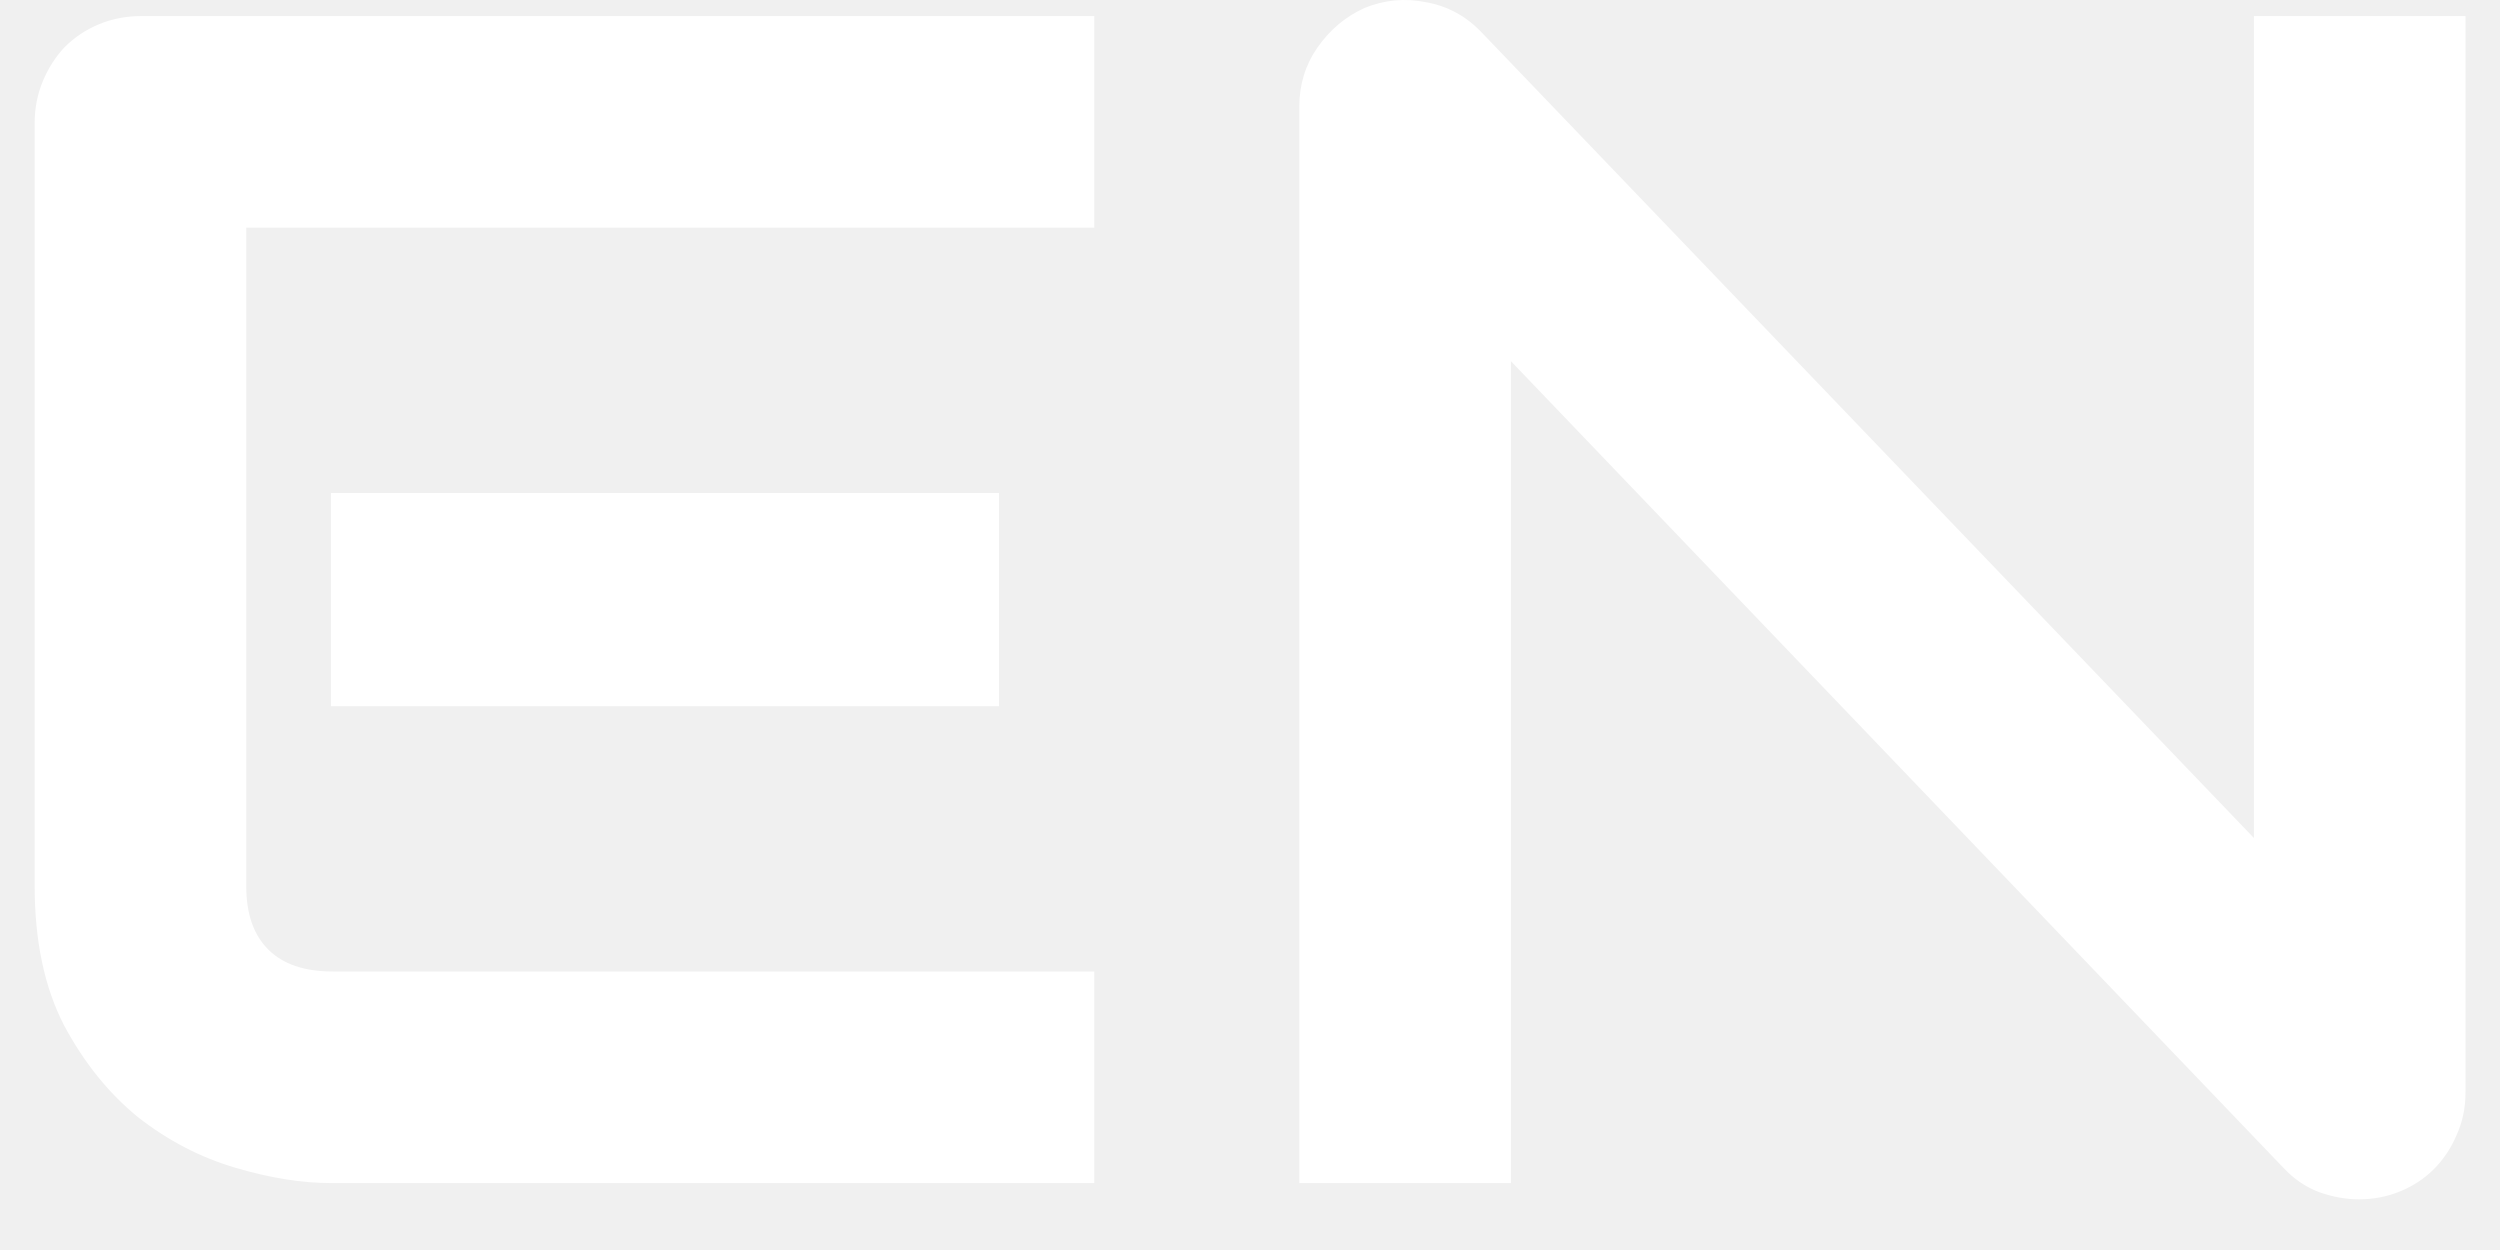
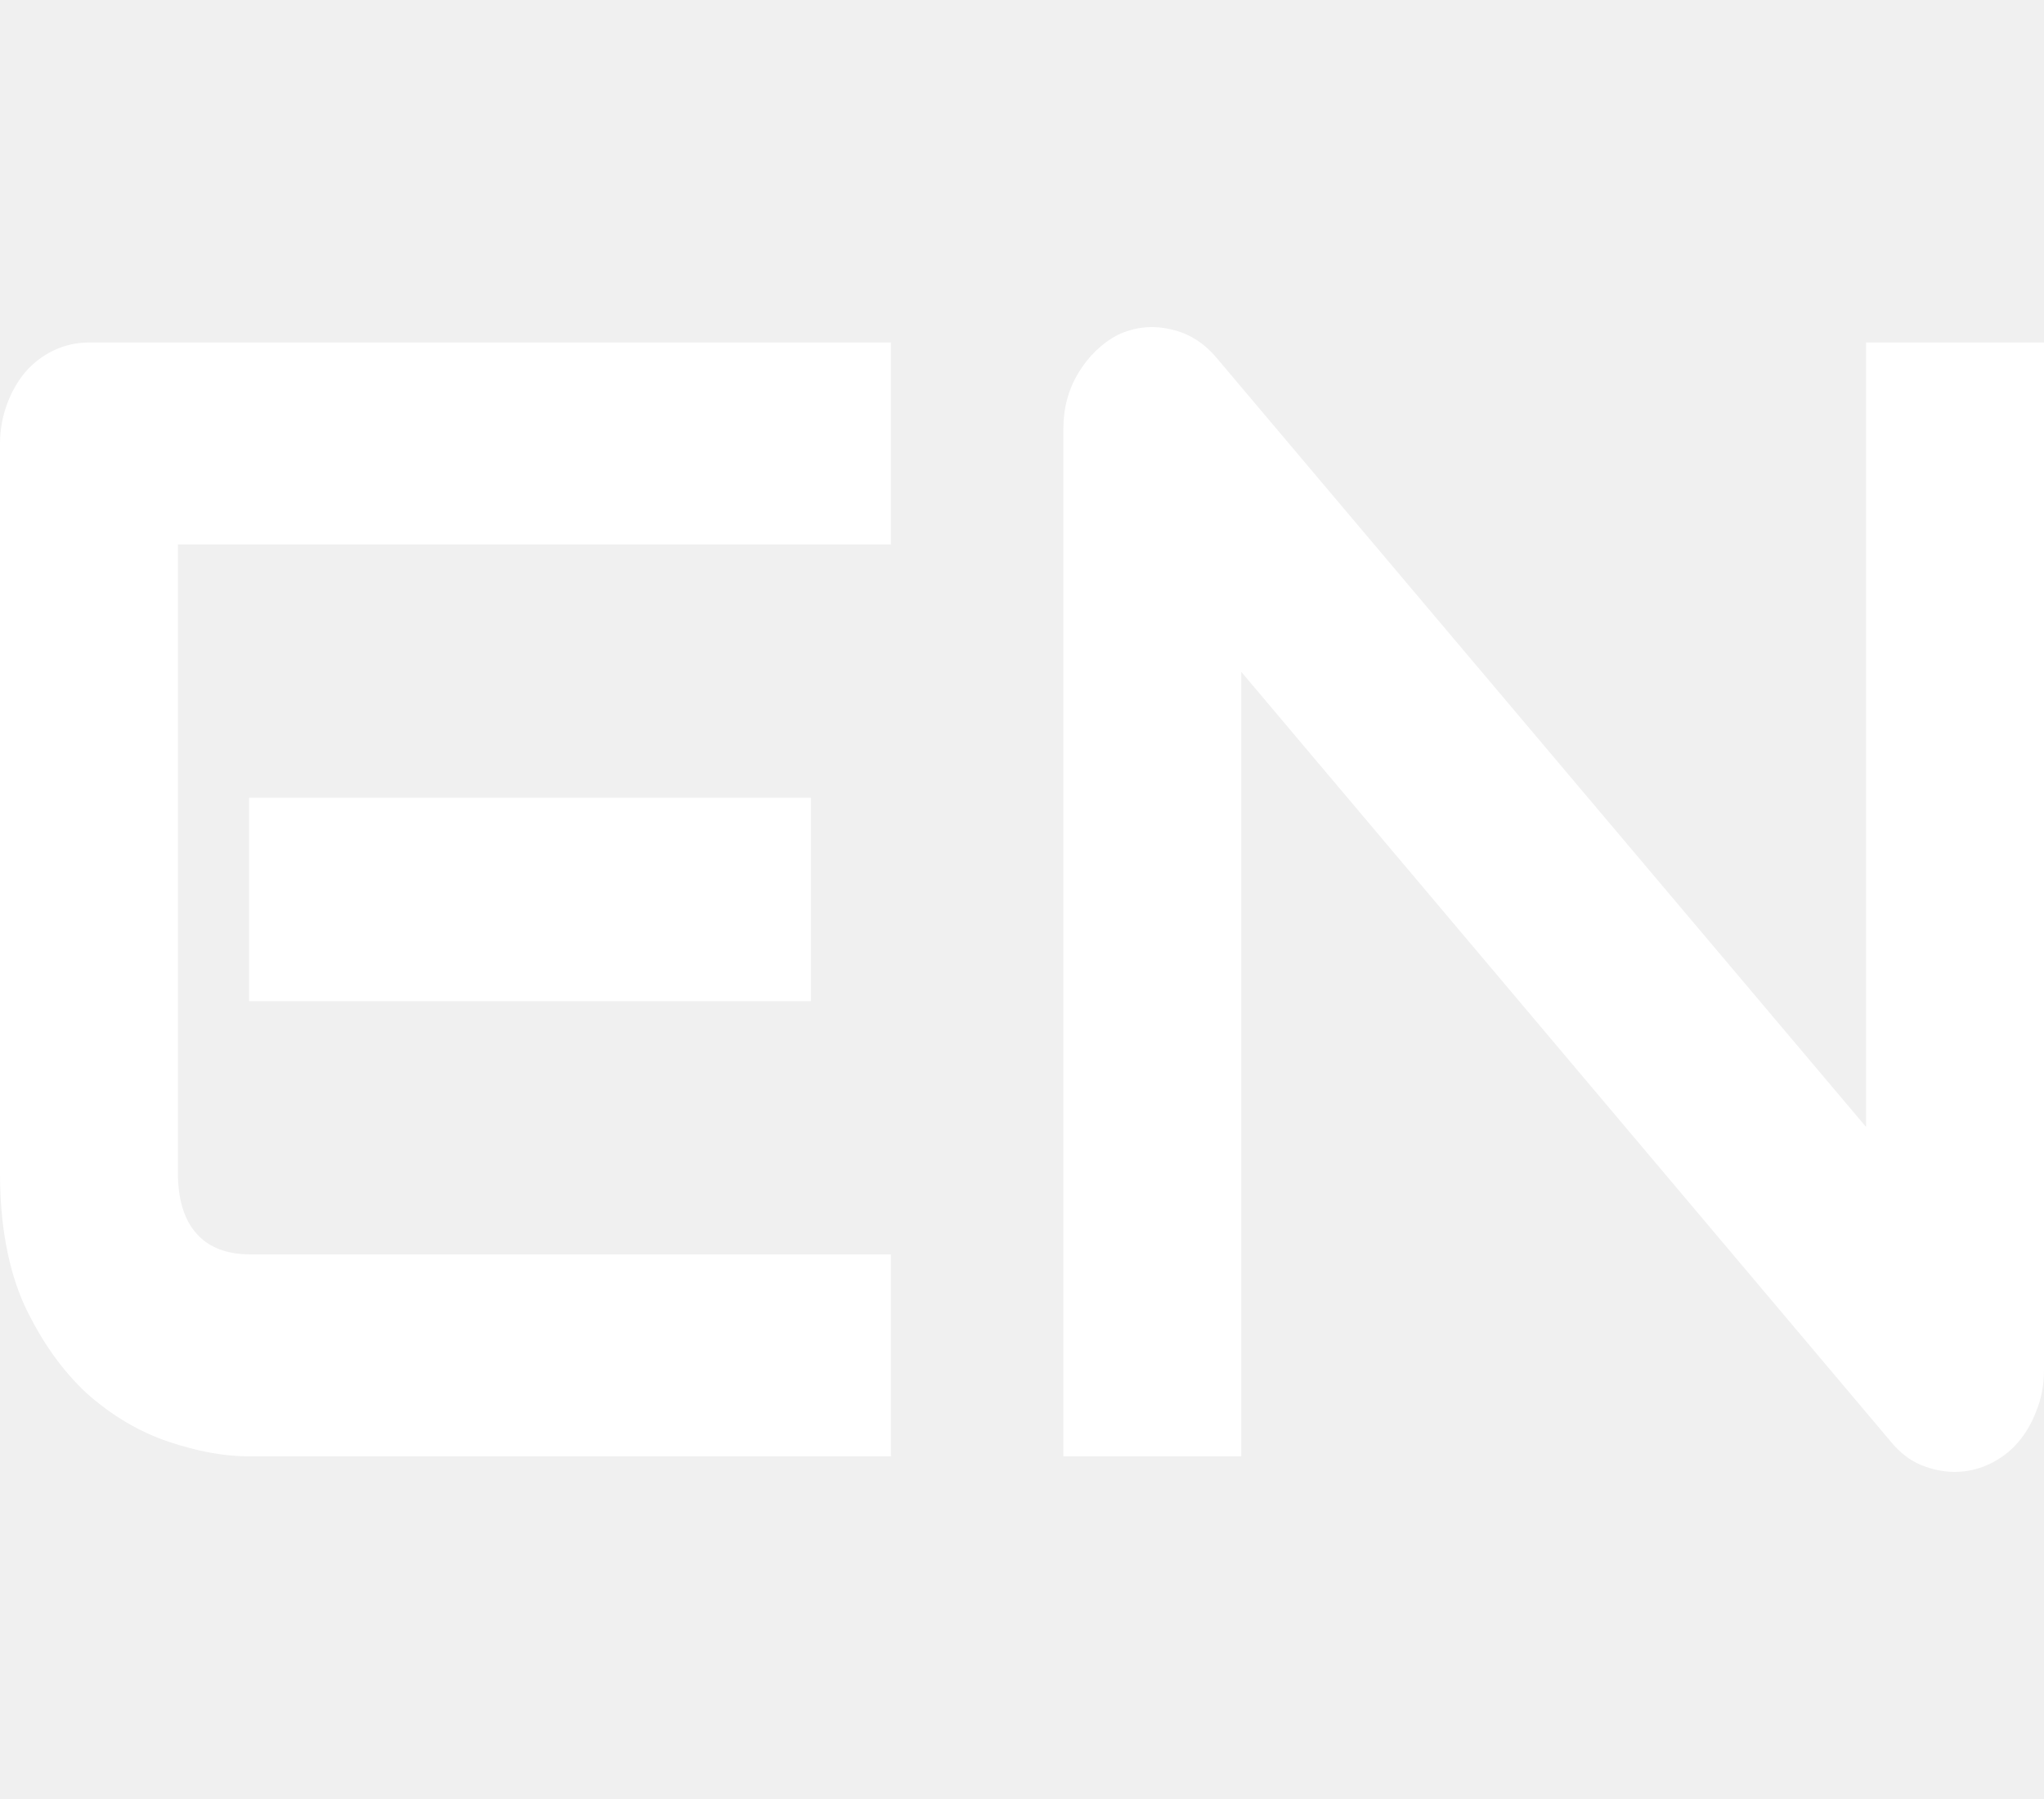
- <svg xmlns="http://www.w3.org/2000/svg" width="30" height="15" viewBox="0 0 30 15" fill="none">
-   <path d="M11.988 8.474H3.971V5.916H11.988V8.474ZM13.131 14.197H3.971C3.619 14.197 3.235 14.135 2.818 14.011C2.402 13.888 2.014 13.686 1.656 13.406C1.305 13.12 1.008 12.752 0.768 12.303C0.533 11.847 0.416 11.29 0.416 10.633V1.472C0.416 1.297 0.449 1.131 0.514 0.974C0.579 0.818 0.667 0.681 0.777 0.564C0.895 0.447 1.031 0.356 1.188 0.291C1.344 0.226 1.513 0.193 1.695 0.193H13.131V2.732H2.955V10.633C2.955 10.965 3.043 11.219 3.219 11.394C3.395 11.57 3.652 11.658 3.99 11.658H13.131V14.197Z" fill="white" />
-   <path d="M29.586 13.113C29.586 13.295 29.55 13.465 29.479 13.621C29.413 13.777 29.322 13.914 29.205 14.031C29.094 14.142 28.961 14.23 28.805 14.295C28.648 14.36 28.482 14.392 28.307 14.392C28.15 14.392 27.991 14.363 27.828 14.305C27.672 14.246 27.532 14.152 27.408 14.021L18.131 4.334V14.197H15.592V1.277C15.592 1.017 15.663 0.782 15.807 0.574C15.956 0.359 16.145 0.2 16.373 0.096C16.614 -0.002 16.861 -0.025 17.115 0.027C17.369 0.073 17.587 0.19 17.77 0.379L27.047 10.056V0.193H29.586V13.113Z" fill="white" />
+ <svg xmlns="http://www.w3.org/2000/svg" width="25" height="22" viewBox="0 0 25 22" fill="none">
+   <path d="M9.918 12.243H3.047V9.755H9.918V12.243ZM10.897 17.81H3.047C2.745 17.81 2.416 17.75 2.059 17.63C1.702 17.509 1.37 17.313 1.063 17.041C0.762 16.762 0.508 16.404 0.301 15.967C0.1 15.524 0 14.982 0 14.343V5.432C0 5.261 0.028 5.1 0.084 4.948C0.139 4.796 0.215 4.663 0.31 4.549C0.41 4.435 0.527 4.346 0.661 4.283C0.795 4.22 0.94 4.188 1.096 4.188H10.897V6.658H2.176V14.343C2.176 14.666 2.251 14.913 2.402 15.084C2.553 15.255 2.773 15.34 3.063 15.34H10.897V17.81Z" fill="white" />
+   <path d="M25 16.756C25 16.933 24.969 17.098 24.908 17.25C24.852 17.401 24.774 17.535 24.674 17.648C24.579 17.756 24.464 17.842 24.33 17.905C24.197 17.968 24.054 18 23.904 18C23.77 18 23.633 17.971 23.494 17.915C23.36 17.858 23.24 17.766 23.134 17.639L15.182 8.216V17.81H13.006V5.242C13.006 4.989 13.068 4.761 13.191 4.558C13.319 4.349 13.481 4.194 13.676 4.093C13.882 3.998 14.094 3.976 14.312 4.026C14.53 4.071 14.716 4.185 14.873 4.368L22.824 13.782V4.188H25V16.756Z" fill="white" />
</svg>
